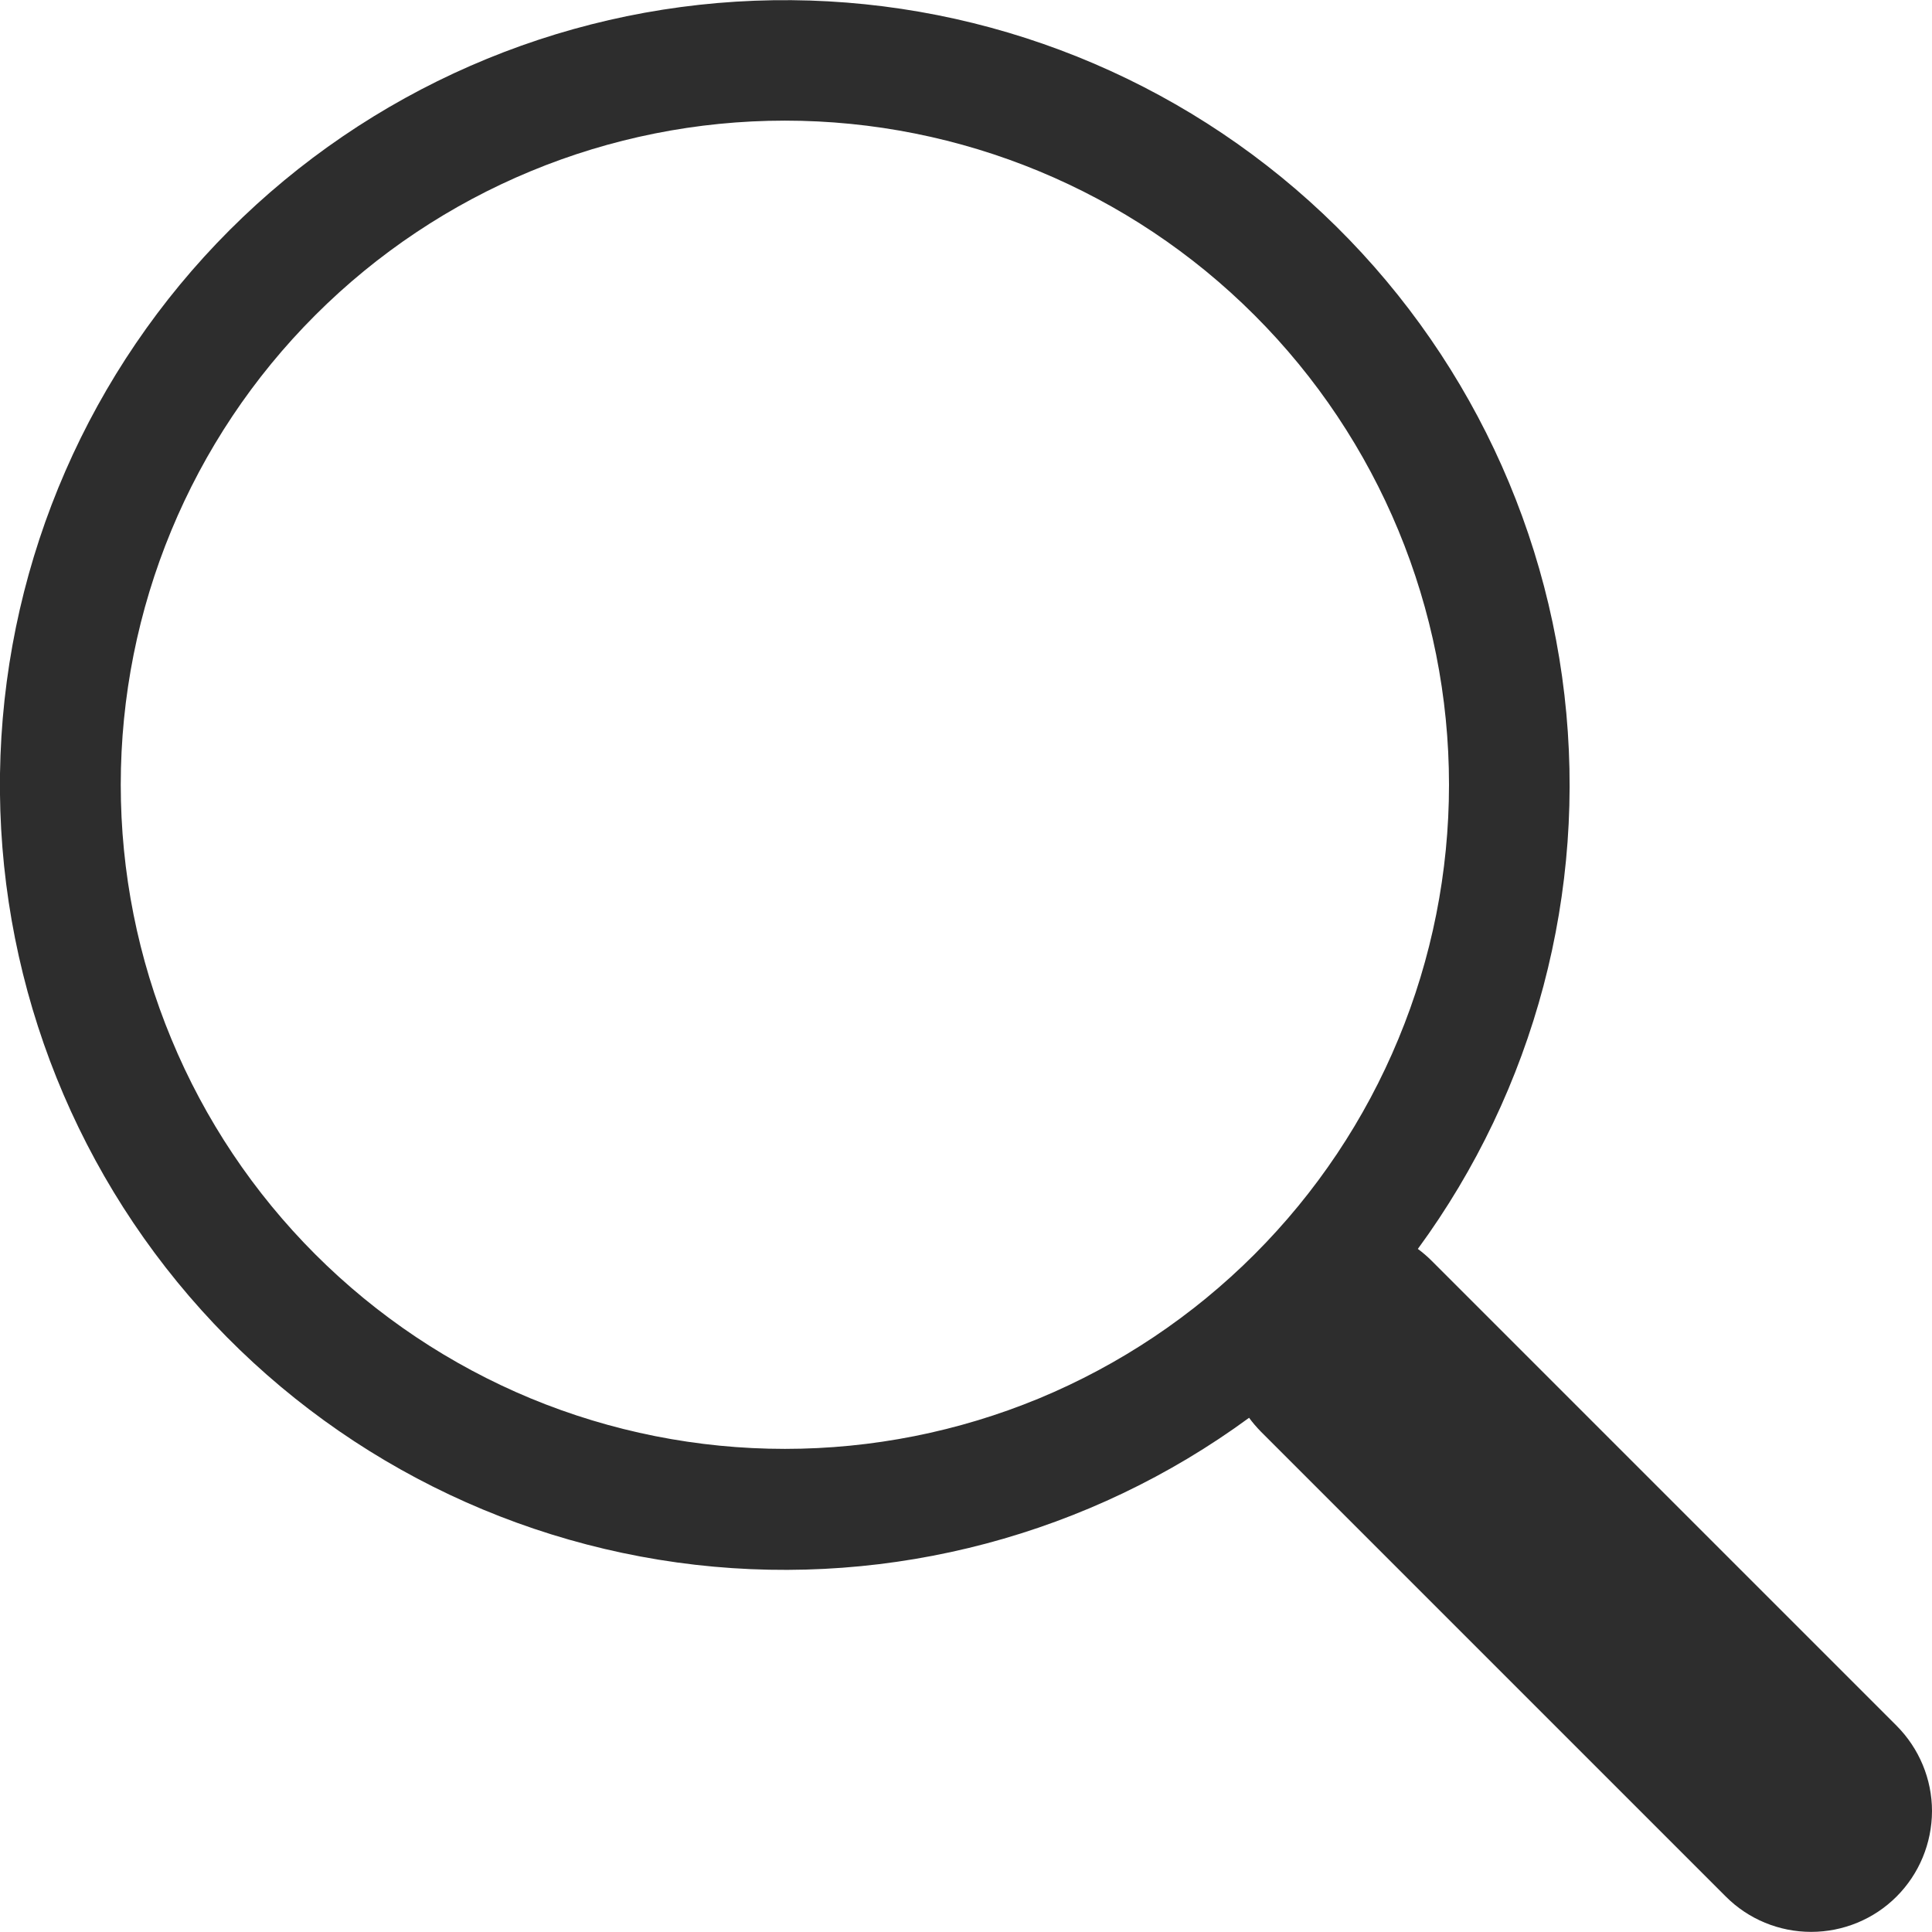
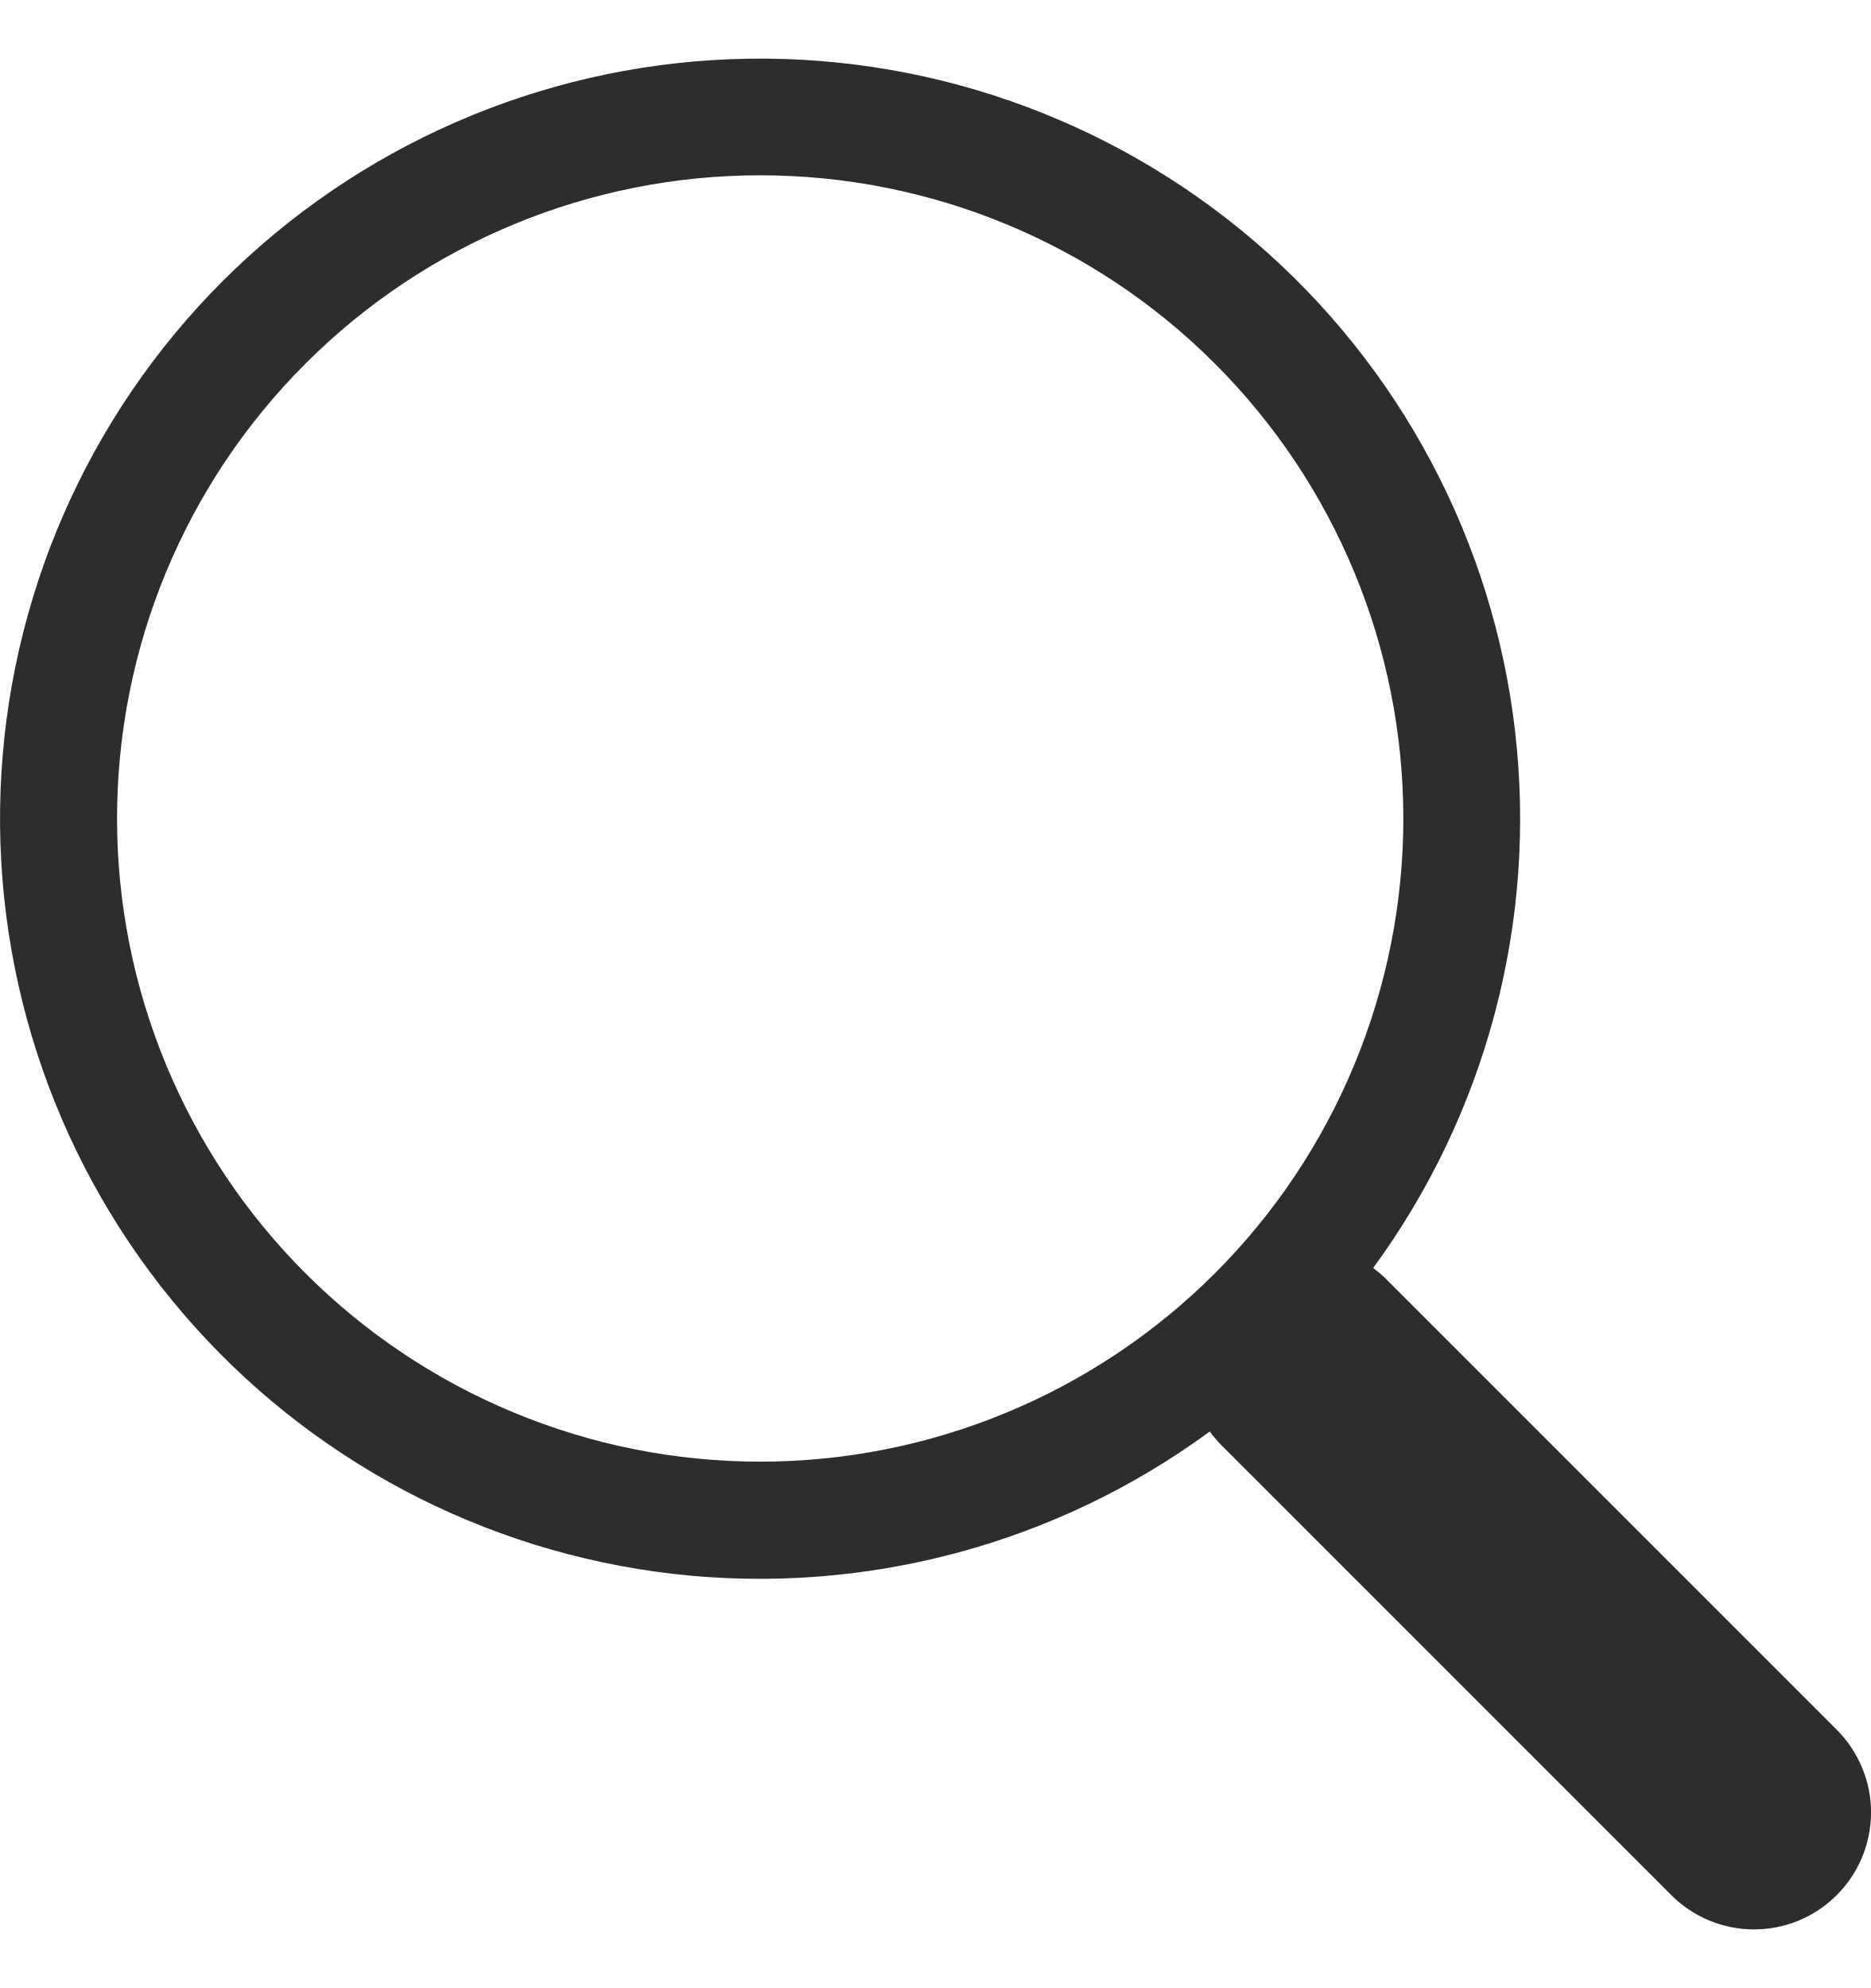
- <svg xmlns="http://www.w3.org/2000/svg" width="16" height="16" viewBox="0 0 16 16" fill="none">
-   <path d="M11.742 10.343C12.71 9.022 13.144 7.384 12.956 5.756C12.768 4.129 11.973 2.632 10.73 1.566C9.486 0.5 7.886 -0.057 6.249 0.006C4.612 0.069 3.059 0.748 1.901 1.906C0.743 3.065 0.066 4.618 0.004 6.255C-0.058 7.892 0.5 9.492 1.567 10.735C2.634 11.978 4.131 12.772 5.759 12.959C7.386 13.145 9.024 12.71 10.345 11.741H10.344C10.373 11.781 10.406 11.819 10.442 11.856L14.292 15.706C14.479 15.894 14.734 15.999 14.999 15.999C15.264 15.999 15.519 15.894 15.706 15.707C15.894 15.519 15.999 15.265 16 14.999C16 14.734 15.894 14.48 15.707 14.292L11.857 10.442C11.821 10.406 11.783 10.373 11.742 10.343ZM12 6.499C12 7.221 11.858 7.937 11.581 8.604C11.305 9.271 10.9 9.877 10.389 10.388C9.878 10.899 9.272 11.304 8.605 11.581C7.937 11.857 7.222 11.999 6.5 11.999C5.778 11.999 5.062 11.857 4.395 11.581C3.728 11.304 3.122 10.899 2.611 10.388C2.1 9.877 1.695 9.271 1.419 8.604C1.142 7.937 1 7.221 1 6.499C1 5.04 1.579 3.641 2.611 2.61C3.642 1.579 5.041 0.999 6.5 0.999C7.959 0.999 9.358 1.579 10.389 2.61C11.421 3.641 12 5.04 12 6.499Z" fill="#2D2D2D" />
+ <svg xmlns="http://www.w3.org/2000/svg" width="16" height="17" viewBox="0 0 16 17" fill="none">
+   <path d="M11.743 10.843C12.711 9.522 13.145 7.883 12.957 6.256C12.77 4.629 11.974 3.132 10.731 2.066C9.487 1 7.887 0.443 6.25 0.506C4.613 0.569 3.06 1.248 1.902 2.406C0.744 3.565 0.067 5.118 0.005 6.755C-0.057 8.392 0.501 9.992 1.568 11.235C2.635 12.478 4.132 13.272 5.76 13.459C7.387 13.645 9.025 13.21 10.346 12.241H10.345C10.374 12.281 10.407 12.319 10.443 12.356L14.293 16.206C14.48 16.394 14.735 16.499 15 16.499C15.265 16.499 15.52 16.394 15.707 16.206C15.895 16.019 16 15.765 16.001 15.499C16.001 15.234 15.895 14.98 15.708 14.792L11.858 10.942C11.822 10.906 11.784 10.873 11.743 10.843ZM12.001 6.999C12.001 7.721 11.859 8.436 11.582 9.104C11.306 9.771 10.901 10.377 10.39 10.888C9.879 11.399 9.273 11.804 8.606 12.08C7.938 12.357 7.223 12.499 6.501 12.499C5.779 12.499 5.063 12.357 4.396 12.08C3.729 11.804 3.123 11.399 2.612 10.888C2.101 10.377 1.696 9.771 1.42 9.104C1.143 8.436 1.001 7.721 1.001 6.999C1.001 5.54 1.58 4.141 2.612 3.11C3.643 2.078 5.042 1.499 6.501 1.499C7.96 1.499 9.359 2.078 10.39 3.11C11.421 4.141 12.001 5.54 12.001 6.999Z" fill="#2D2D2D" />
</svg>
